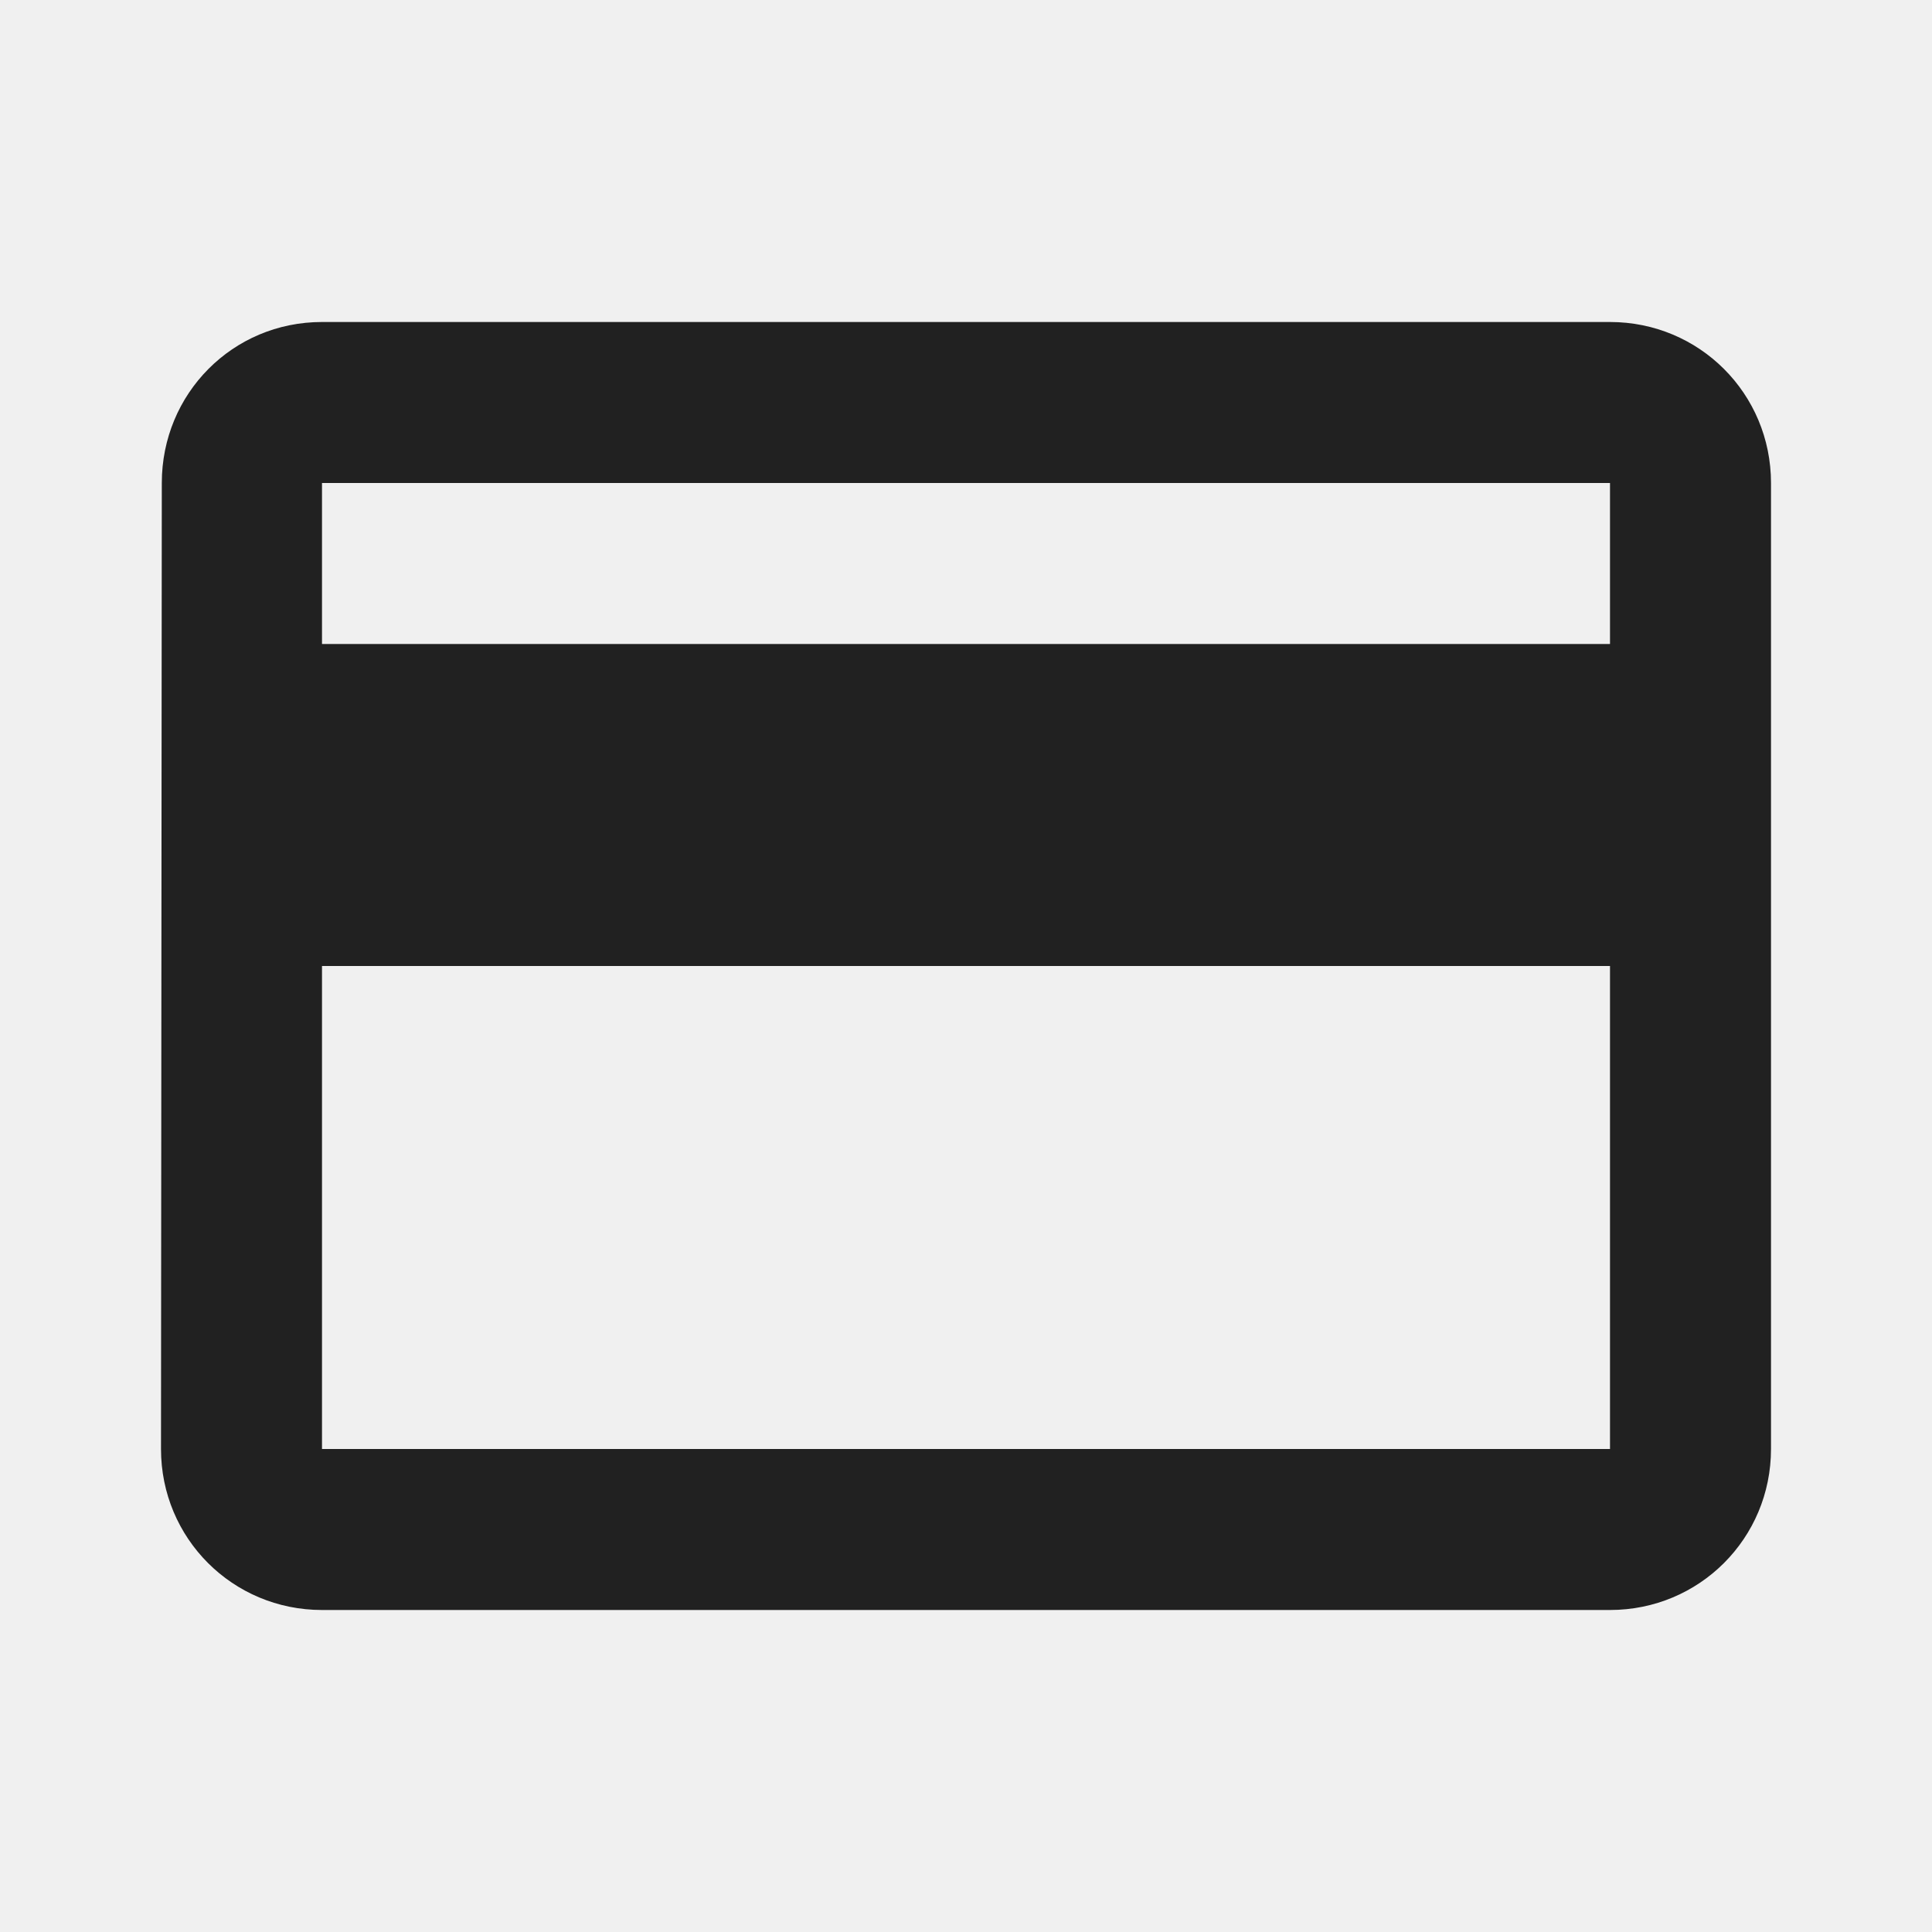
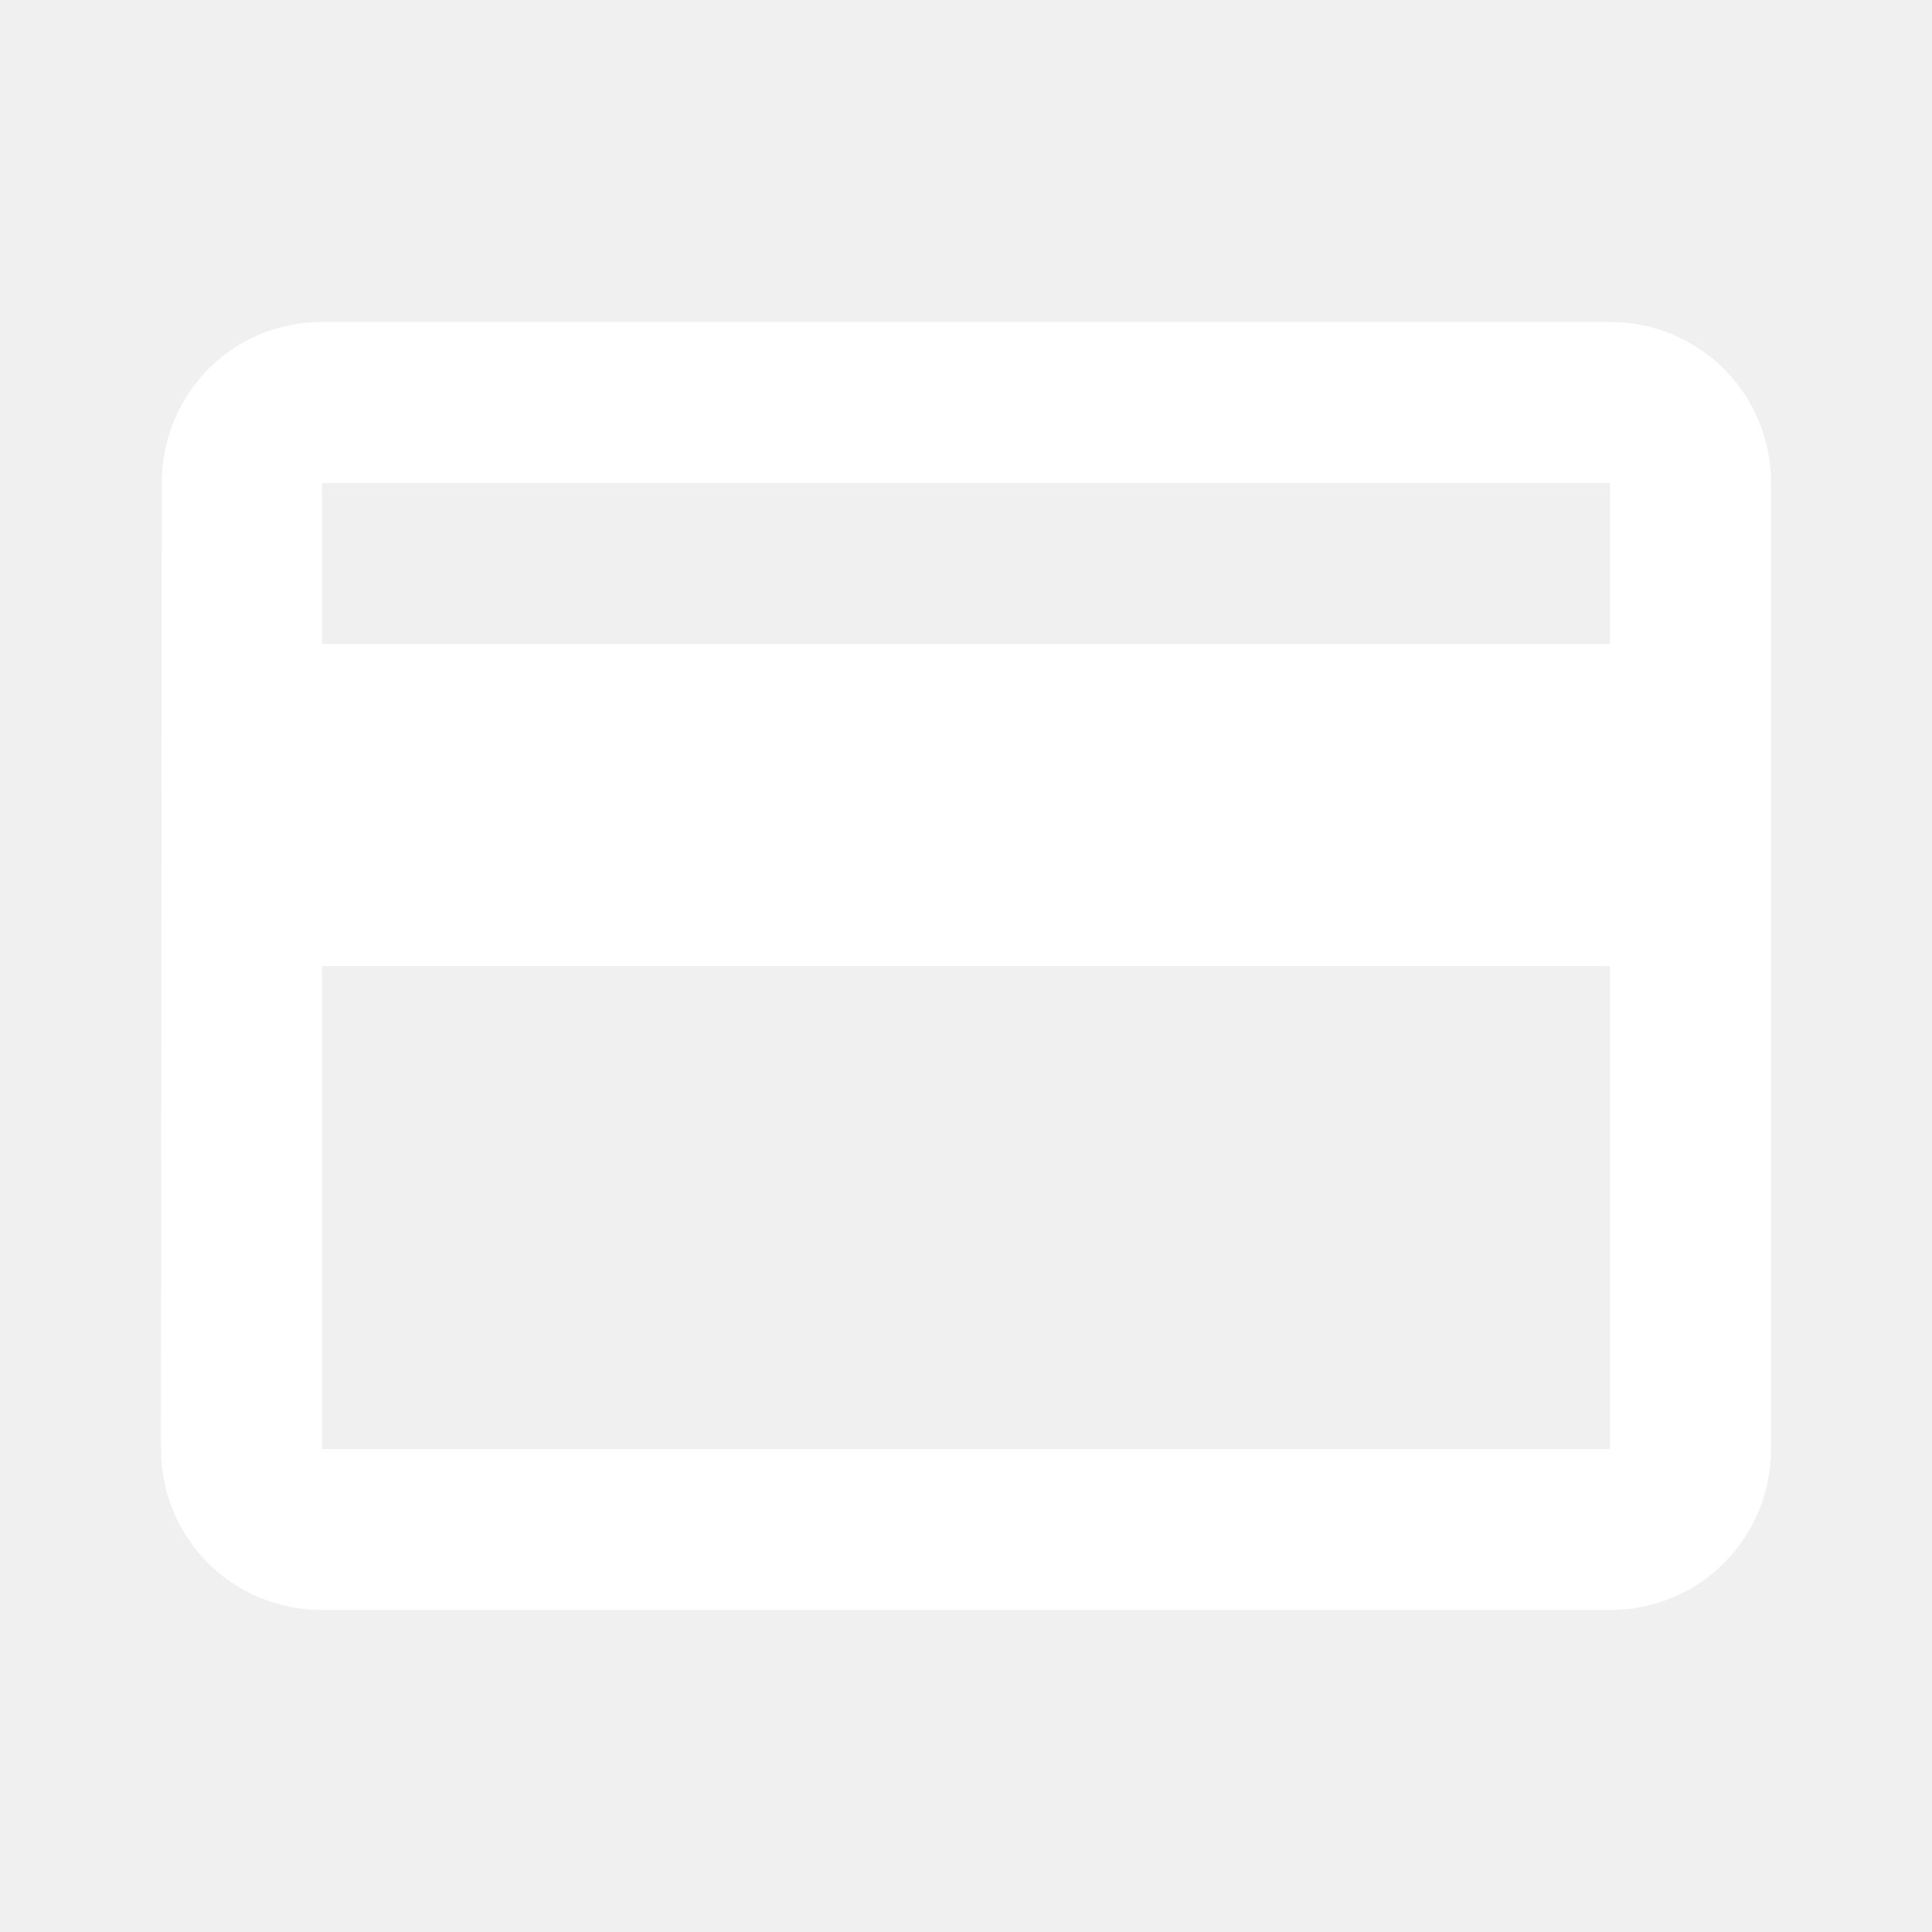
- <svg xmlns="http://www.w3.org/2000/svg" width="20" height="20" viewBox="0 0 24 24">
+ <svg xmlns="http://www.w3.org/2000/svg" width="24" height="24" viewBox="0 0 24 24">
  <g fill="none" class="nc-icon-wrapper">
-     <path d="M20 4H4c-1.11 0-1.99.89-1.99 2L2 18c0 1.11.89 2 2 2h16c1.11 0 2-.89 2-2V6c0-1.11-.89-2-2-2zm0 14H4v-6h16v6zm0-10H4V6h16v2z" fill="#212121" />
+     <path d="M20 4H4c-1.11 0-1.99.89-1.99 2L2 18c0 1.11.89 2 2 2h16c1.11 0 2-.89 2-2V6c0-1.11-.89-2-2-2zm0 14H4v-6h16v6zm0-10H4V6h16v2z" fill="#ffffff" />
  </g>
</svg>
